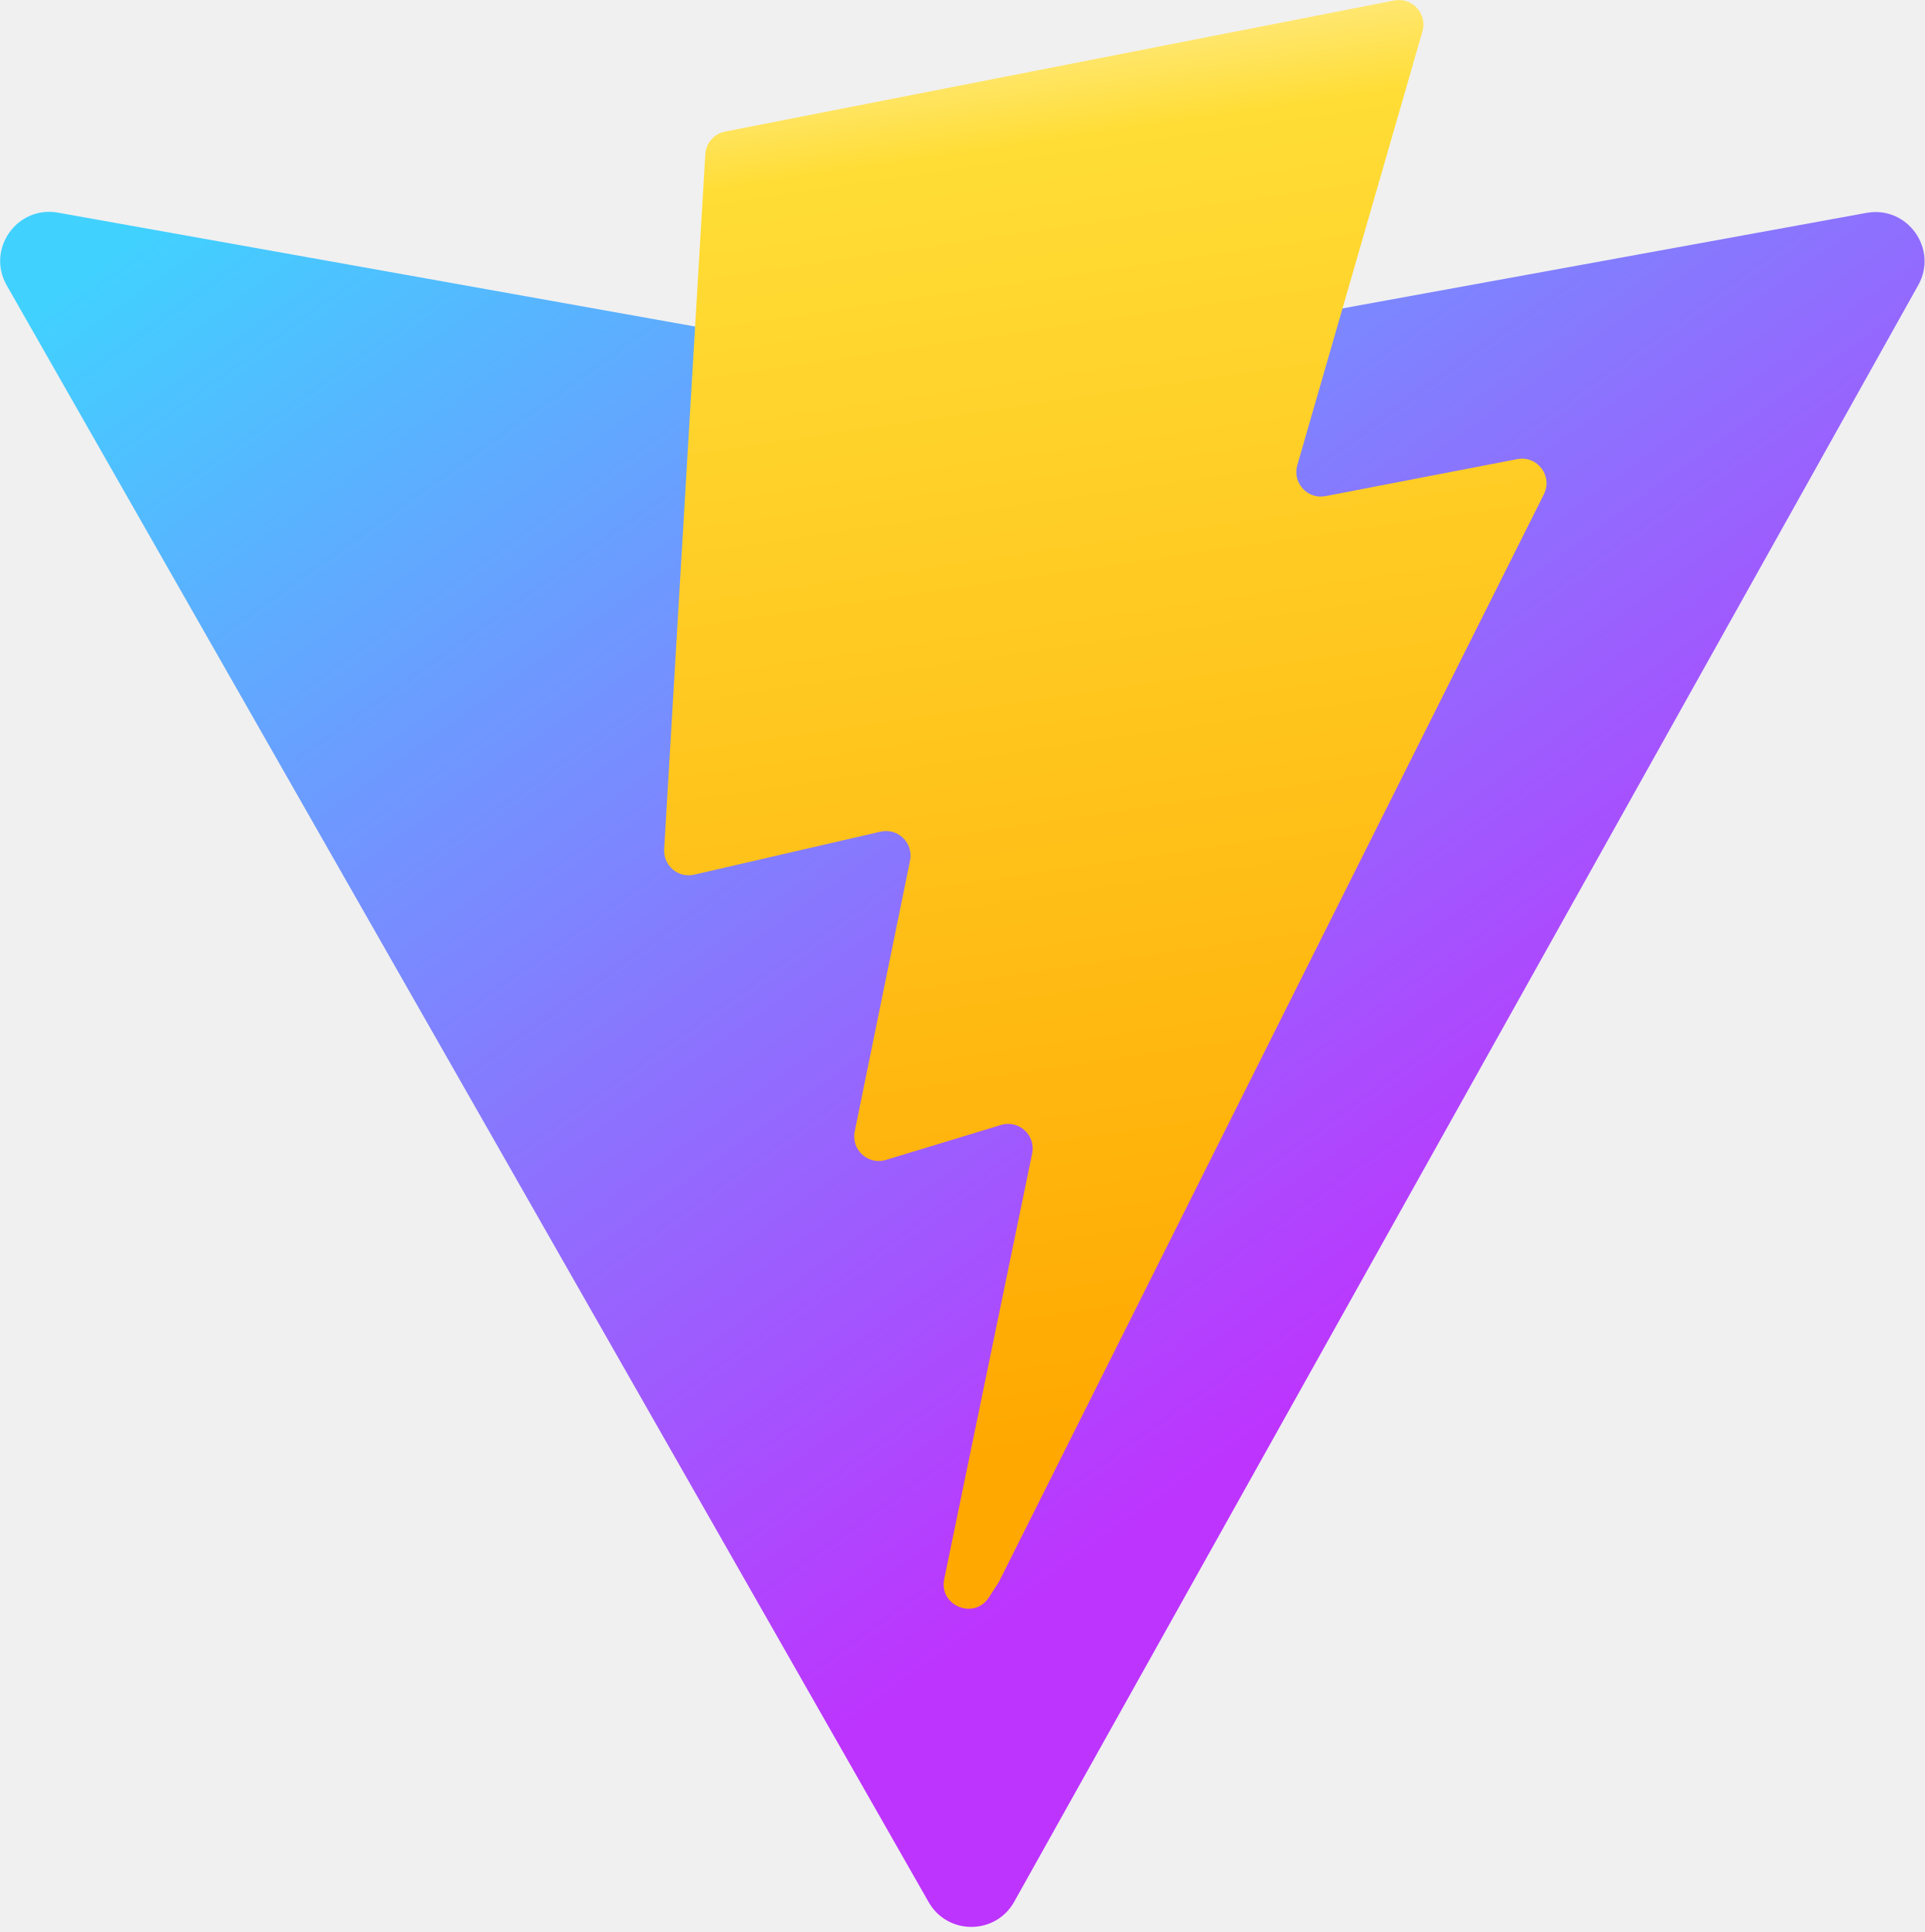
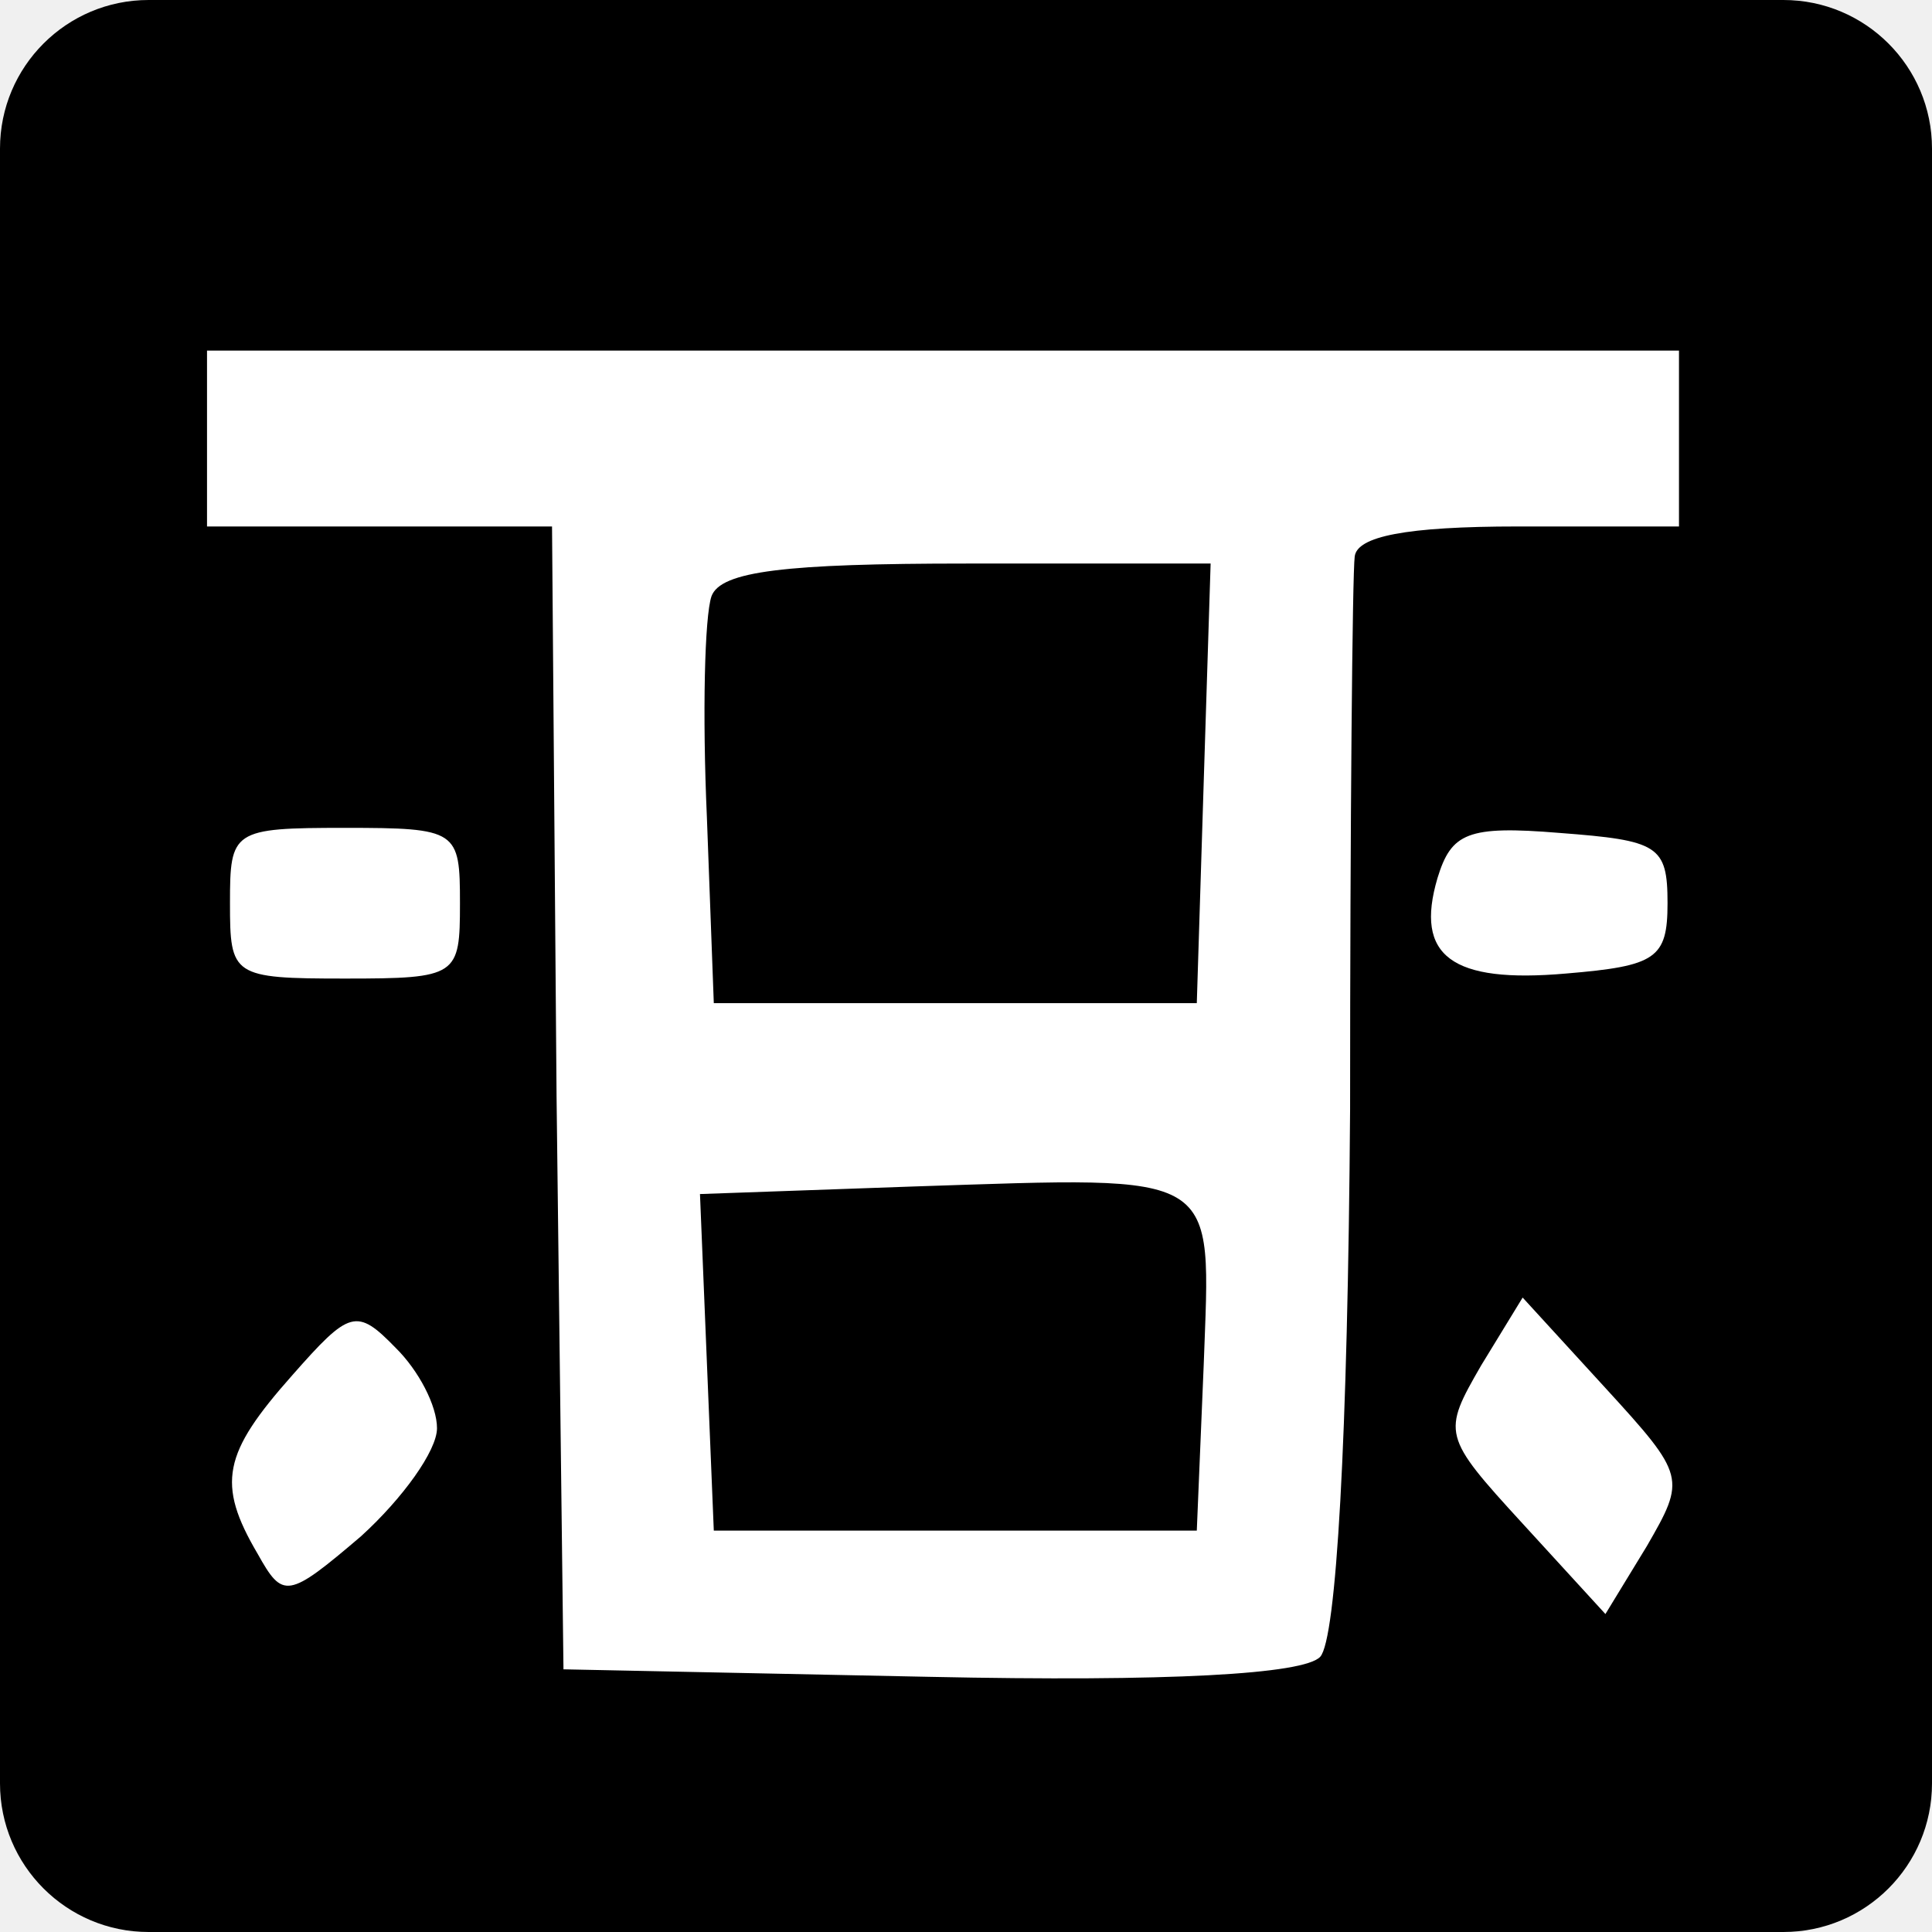
- <svg xmlns="http://www.w3.org/2000/svg" aria-hidden="true" role="img" class="iconify iconify--logos" width="31.88" height="32" preserveAspectRatio="xMidYMid meet" viewBox="0 0 256 257">
-   <defs>
-     <linearGradient id="IconifyId1813088fe1fbc01fb466" x1="-.828%" x2="57.636%" y1="7.652%" y2="78.411%">
-       <stop offset="0%" stop-color="#41D1FF" />
-       <stop offset="100%" stop-color="#BD34FE" />
-     </linearGradient>
-     <linearGradient id="IconifyId1813088fe1fbc01fb467" x1="43.376%" x2="50.316%" y1="2.242%" y2="89.03%">
-       <stop offset="0%" stop-color="#FFEA83" />
-       <stop offset="8.333%" stop-color="#FFDD35" />
-       <stop offset="100%" stop-color="#FFA800" />
-     </linearGradient>
-   </defs>
-   <path fill="url(#IconifyId1813088fe1fbc01fb466)" d="M255.153 37.938L134.897 252.976c-2.483 4.44-8.862 4.466-11.382.048L.875 37.958c-2.746-4.814 1.371-10.646 6.827-9.67l120.385 21.517a6.537 6.537 0 0 0 2.322-.004l117.867-21.483c5.438-.991 9.574 4.796 6.877 9.62Z" />
-   <path fill="url(#IconifyId1813088fe1fbc01fb467)" d="M185.432.063L96.44 17.501a3.268 3.268 0 0 0-2.634 3.014l-5.474 92.456a3.268 3.268 0 0 0 3.997 3.378l24.777-5.718c2.318-.535 4.413 1.507 3.936 3.838l-7.361 36.047c-.495 2.426 1.782 4.5 4.151 3.78l15.304-4.649c2.372-.72 4.652 1.36 4.15 3.788l-11.698 56.621c-.732 3.542 3.979 5.473 5.943 2.437l1.313-2.028l72.516-144.72c1.215-2.423-.88-5.186-3.54-4.672l-25.505 4.922c-2.396.462-4.435-1.77-3.759-4.114l16.646-57.705c.677-2.35-1.37-4.583-3.769-4.113Z" />
+ <svg xmlns="http://www.w3.org/2000/svg" width="26" height="26" viewBox="0 0 26 26" fill="none">
+   <rect width="26" height="26" rx="2" fill="black" />
+   <rect x="2" y="3" width="22" height="20" fill="white" />
+   <path d="M9.575 8.024C9.482 8.294 9.451 9.612 9.513 10.998L9.606 13.5H12.856H16.106L16.199 10.525L16.292 7.584H13.011C10.566 7.584 9.699 7.686 9.575 8.024Z" fill="black" />
+   <path d="M12.299 15.967L9.42 16.069L9.513 18.334L9.606 20.598H12.856H16.106L16.199 18.367C16.292 15.731 16.478 15.832 12.299 15.967Z" fill="black" />
+   <path d="M1 14V25H13L25 24.5V13V2L13 1L1 1.5V14ZM22.595 5.901V7.085H20.429C18.912 7.085 18.262 7.22 18.231 7.49C18.2 7.727 18.169 11.073 18.169 14.927C18.138 19.389 17.983 22.059 17.767 22.296C17.55 22.532 15.724 22.634 12.505 22.566L7.583 22.465L7.49 14.758L7.429 7.085H5.107H2.786V5.901V4.718H12.691H22.595V5.901ZM6.19 12.155C6.19 13.135 6.16 13.169 4.643 13.169C3.126 13.169 3.095 13.135 3.095 12.155C3.095 11.175 3.126 11.141 4.643 11.141C6.16 11.141 6.19 11.175 6.19 12.155ZM22.441 12.155C22.441 12.899 22.286 13 21.079 13.101C19.531 13.237 19.036 12.865 19.345 11.817C19.531 11.209 19.748 11.107 20.986 11.209C22.317 11.31 22.441 11.377 22.441 12.155ZM5.881 19.22C5.881 19.524 5.417 20.166 4.86 20.673C3.869 21.518 3.807 21.518 3.467 20.91C2.91 19.963 3.002 19.558 3.931 18.51C4.705 17.631 4.798 17.597 5.324 18.138C5.633 18.442 5.881 18.916 5.881 19.22ZM22.162 20.808L21.605 21.721L20.491 20.504C19.407 19.321 19.407 19.287 19.933 18.375L20.491 17.462L21.605 18.679C22.688 19.862 22.688 19.896 22.162 20.808Z" fill="black" />
</svg>
